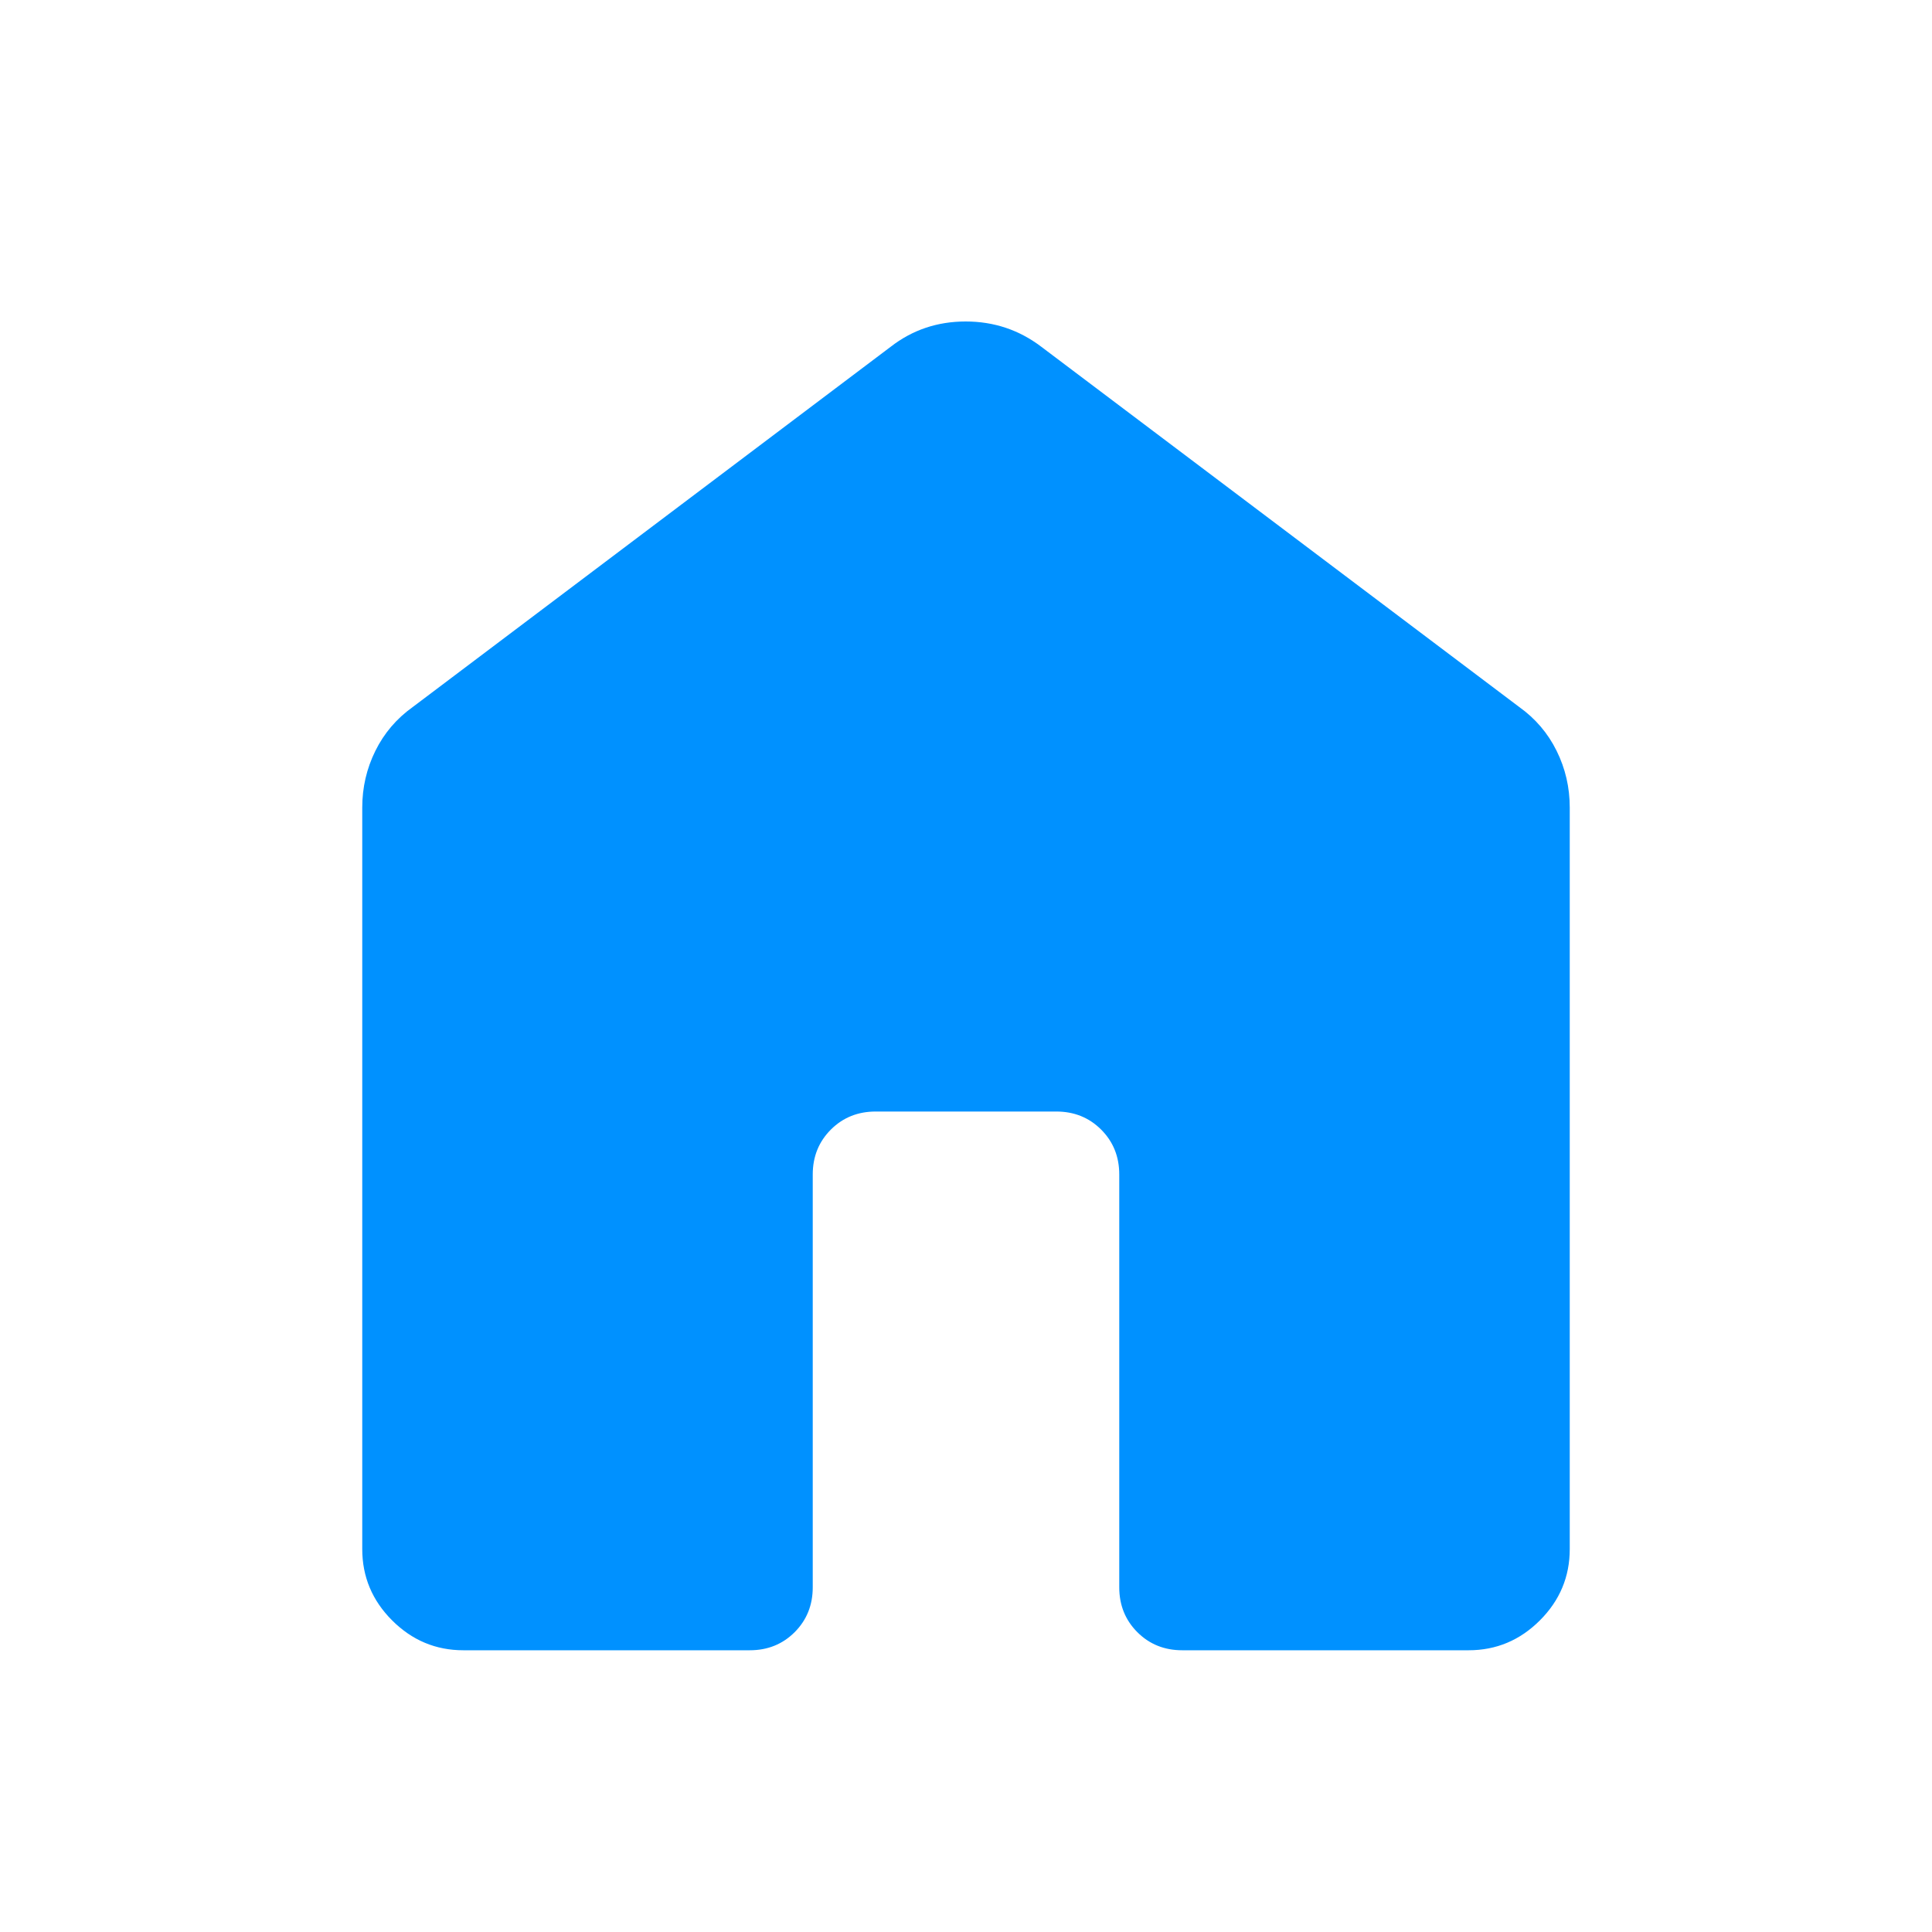
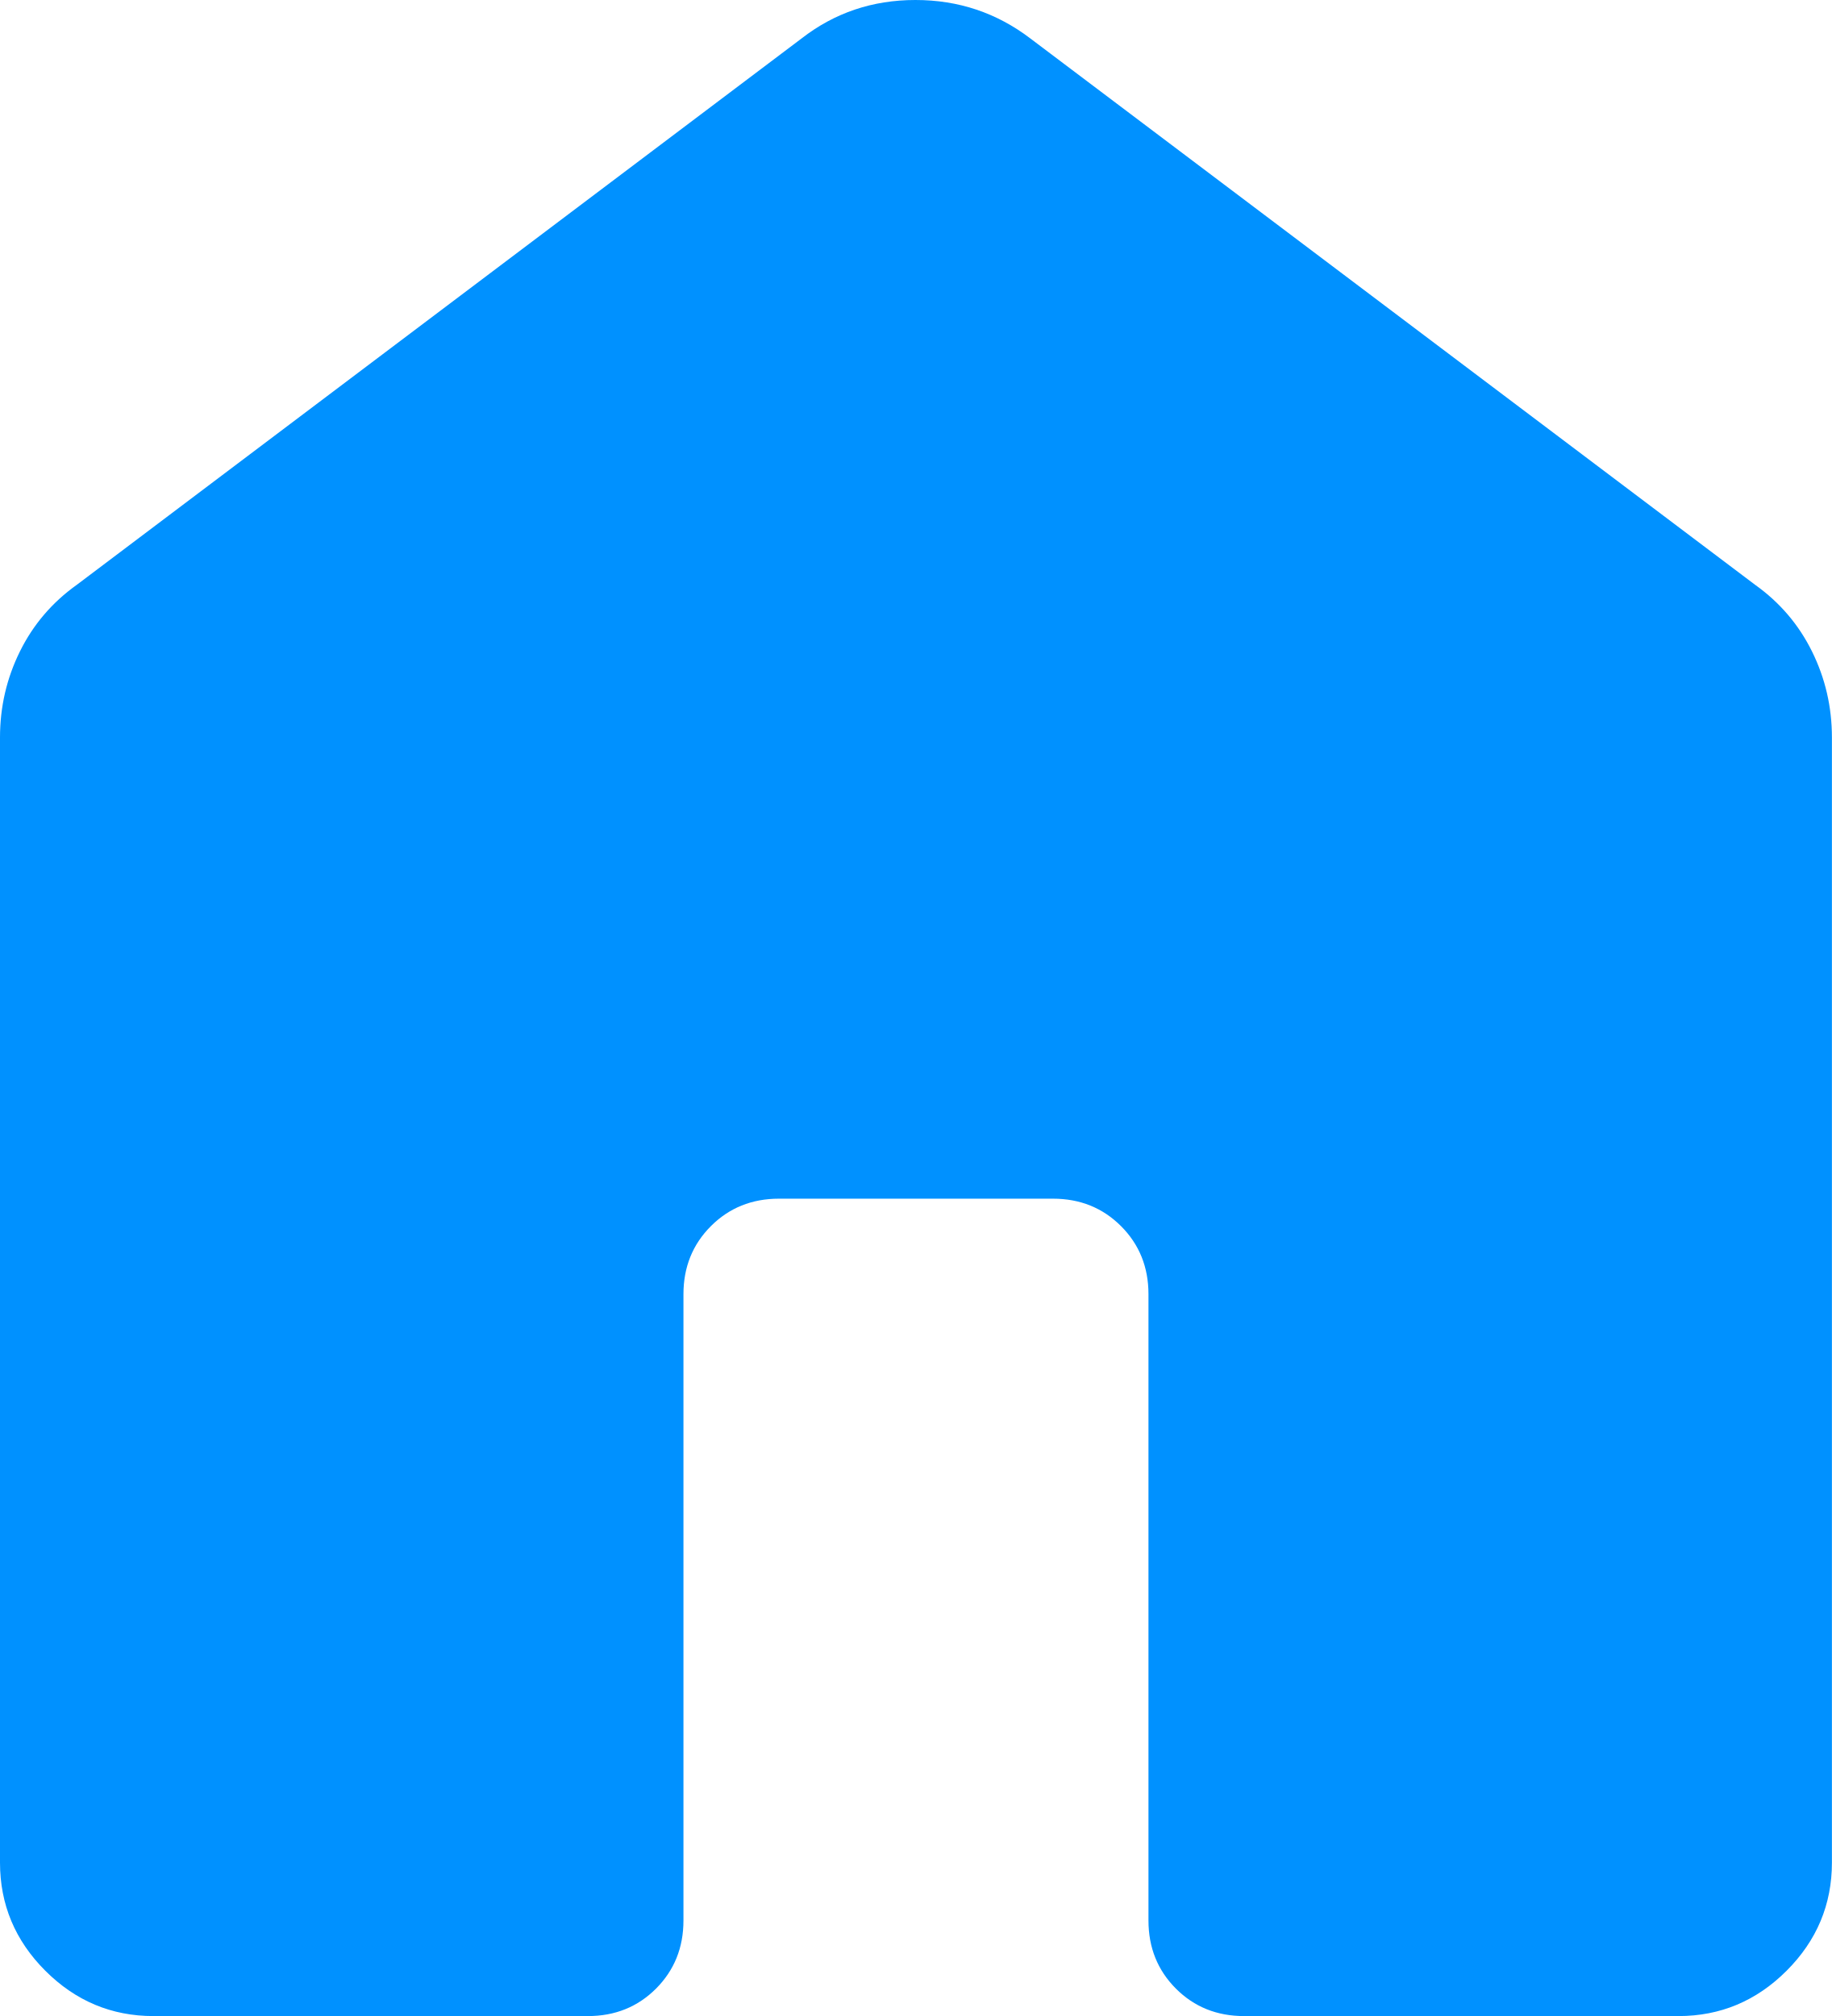
- <svg xmlns="http://www.w3.org/2000/svg" width="40" height="40" viewBox="0 0 40 40" fill="none">
-   <mask id="mask0_1333_2492" style="mask-type:alpha" maskUnits="userSpaceOnUse" x="0" y="0" width="40" height="40">
-     <rect width="40" height="40" fill="#D9D9D9" />
-   </mask>
-   <g mask="url(#mask0_1333_2492)">
-     <path d="M7.5 32.072V16.72C7.5 16.302 7.591 15.911 7.772 15.545C7.953 15.179 8.212 14.876 8.547 14.637L18.44 7.18C18.889 6.831 19.407 6.656 19.993 6.656C20.579 6.656 21.101 6.831 21.56 7.18L31.453 14.637C31.788 14.876 32.047 15.179 32.228 15.545C32.409 15.911 32.5 16.302 32.5 16.72V32.072C32.5 32.644 32.294 33.136 31.882 33.548C31.469 33.961 30.977 34.167 30.406 34.167H24.477C24.107 34.167 23.797 34.042 23.547 33.792C23.298 33.542 23.173 33.233 23.173 32.863V24.316C23.173 23.947 23.048 23.637 22.798 23.387C22.549 23.138 22.239 23.013 21.87 23.013H18.13C17.761 23.013 17.451 23.138 17.202 23.387C16.952 23.637 16.827 23.947 16.827 24.316V32.863C16.827 33.233 16.702 33.542 16.453 33.792C16.203 34.042 15.893 34.167 15.523 34.167H9.594C9.023 34.167 8.531 33.961 8.118 33.548C7.706 33.136 7.5 32.644 7.5 32.072Z" fill="#0091FF" />
-   </g>
+ <svg xmlns="http://www.w3.org/2000/svg" preserveAspectRatio="xMidYMid meet" width="100%" height="100%" overflow="visible" style="display: block;" viewBox="7.5 6.656 25 27.51" fill="none">
+   <path d="M7.5 32.072V16.72C7.5 16.302 7.591 15.911 7.772 15.545C7.953 15.179 8.212 14.876 8.547 14.637L18.44 7.18C18.889 6.831 19.407 6.656 19.993 6.656C20.579 6.656 21.101 6.831 21.56 7.18L31.453 14.637C31.788 14.876 32.047 15.179 32.228 15.545C32.409 15.911 32.5 16.302 32.5 16.72V32.072C32.5 32.644 32.294 33.136 31.882 33.548C31.469 33.961 30.977 34.167 30.406 34.167H24.477C24.107 34.167 23.797 34.042 23.547 33.792C23.298 33.542 23.173 33.233 23.173 32.863V24.316C23.173 23.947 23.048 23.637 22.798 23.387C22.549 23.138 22.239 23.013 21.87 23.013H18.13C17.761 23.013 17.451 23.138 17.202 23.387C16.952 23.637 16.827 23.947 16.827 24.316V32.863C16.827 33.233 16.702 33.542 16.453 33.792C16.203 34.042 15.893 34.167 15.523 34.167H9.594C9.023 34.167 8.531 33.961 8.118 33.548C7.706 33.136 7.5 32.644 7.5 32.072Z" fill="#0091FF" />
</svg>
